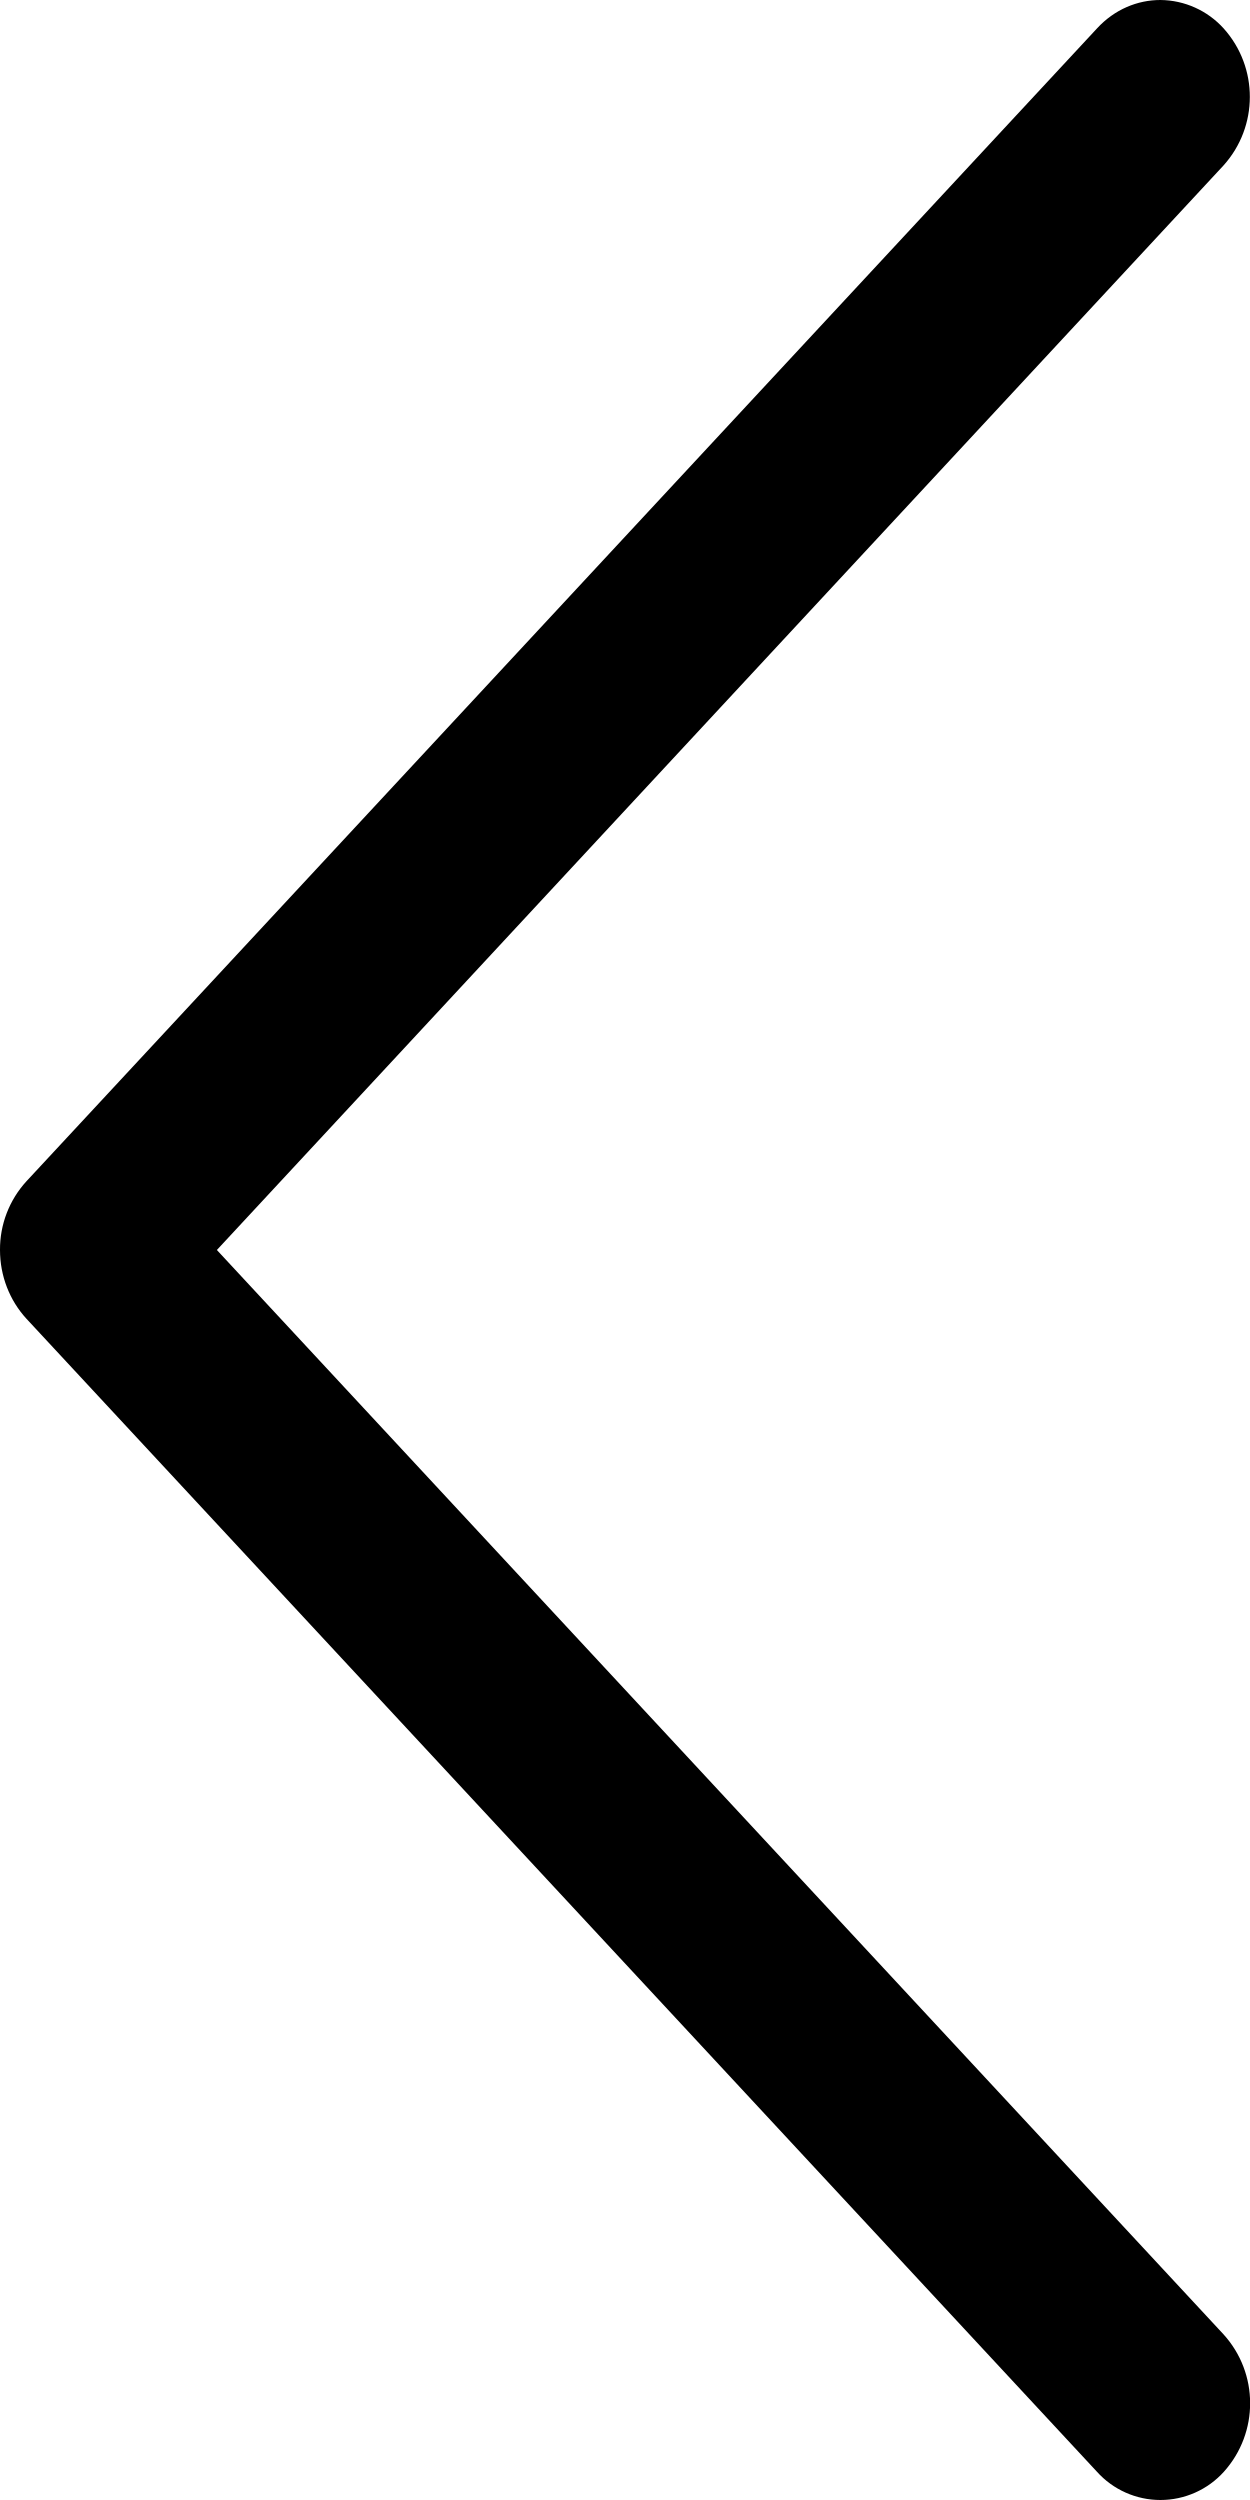
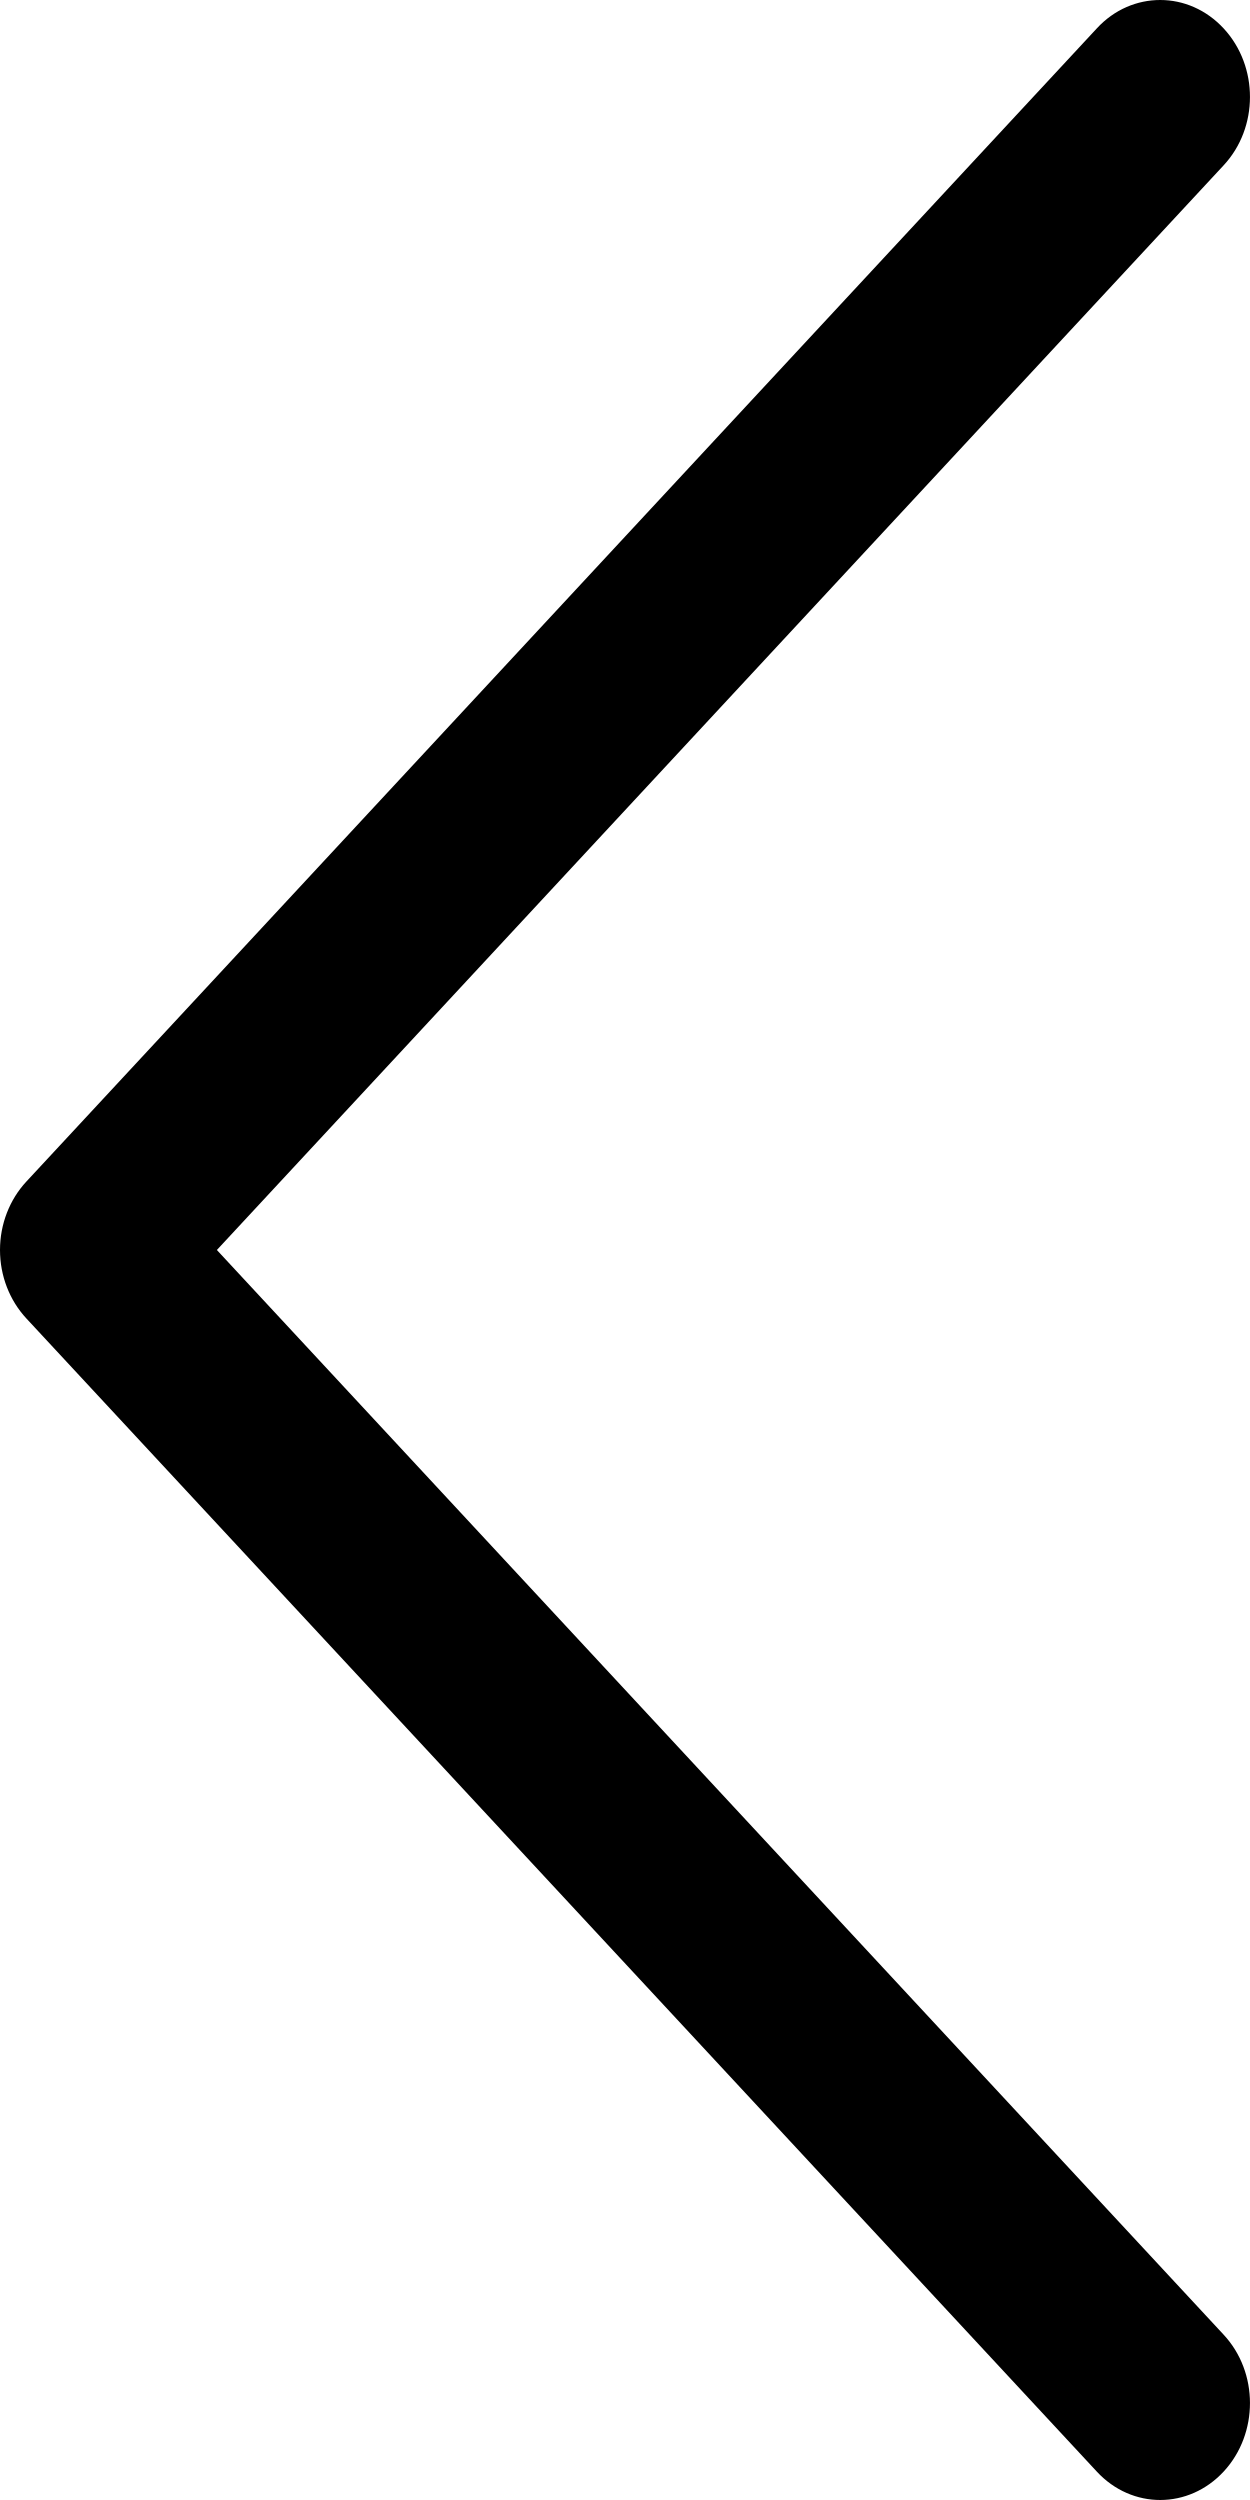
- <svg xmlns="http://www.w3.org/2000/svg" width="6" height="12" fill="none">
-   <path d="M.127 6.33l5.138 5.534a.41.41 0 00.61 0 .492.492 0 00-.002-.659L1.041 6 5.873.794a.492.492 0 00.001-.657A.414.414 0 005.57 0c-.11 0-.22.045-.304.136L.127 5.67A.484.484 0 000 6c0 .124.046.242.127.33z" fill="#000" />
+ <svg xmlns="http://www.w3.org/2000/svg" width="6" height="12" viewBox="0 0 6 12" fill="none">
+   <path d="M0.127 6.329L5.265 11.864C5.434 12.046 5.706 12.045 5.874 11.863C6.042 11.681 6.042 11.387 5.873 11.206L1.041 6L5.873 0.794C6.042 0.613 6.042 0.319 5.874 0.137C5.79 0.046 5.68 0 5.569 0C5.459 0 5.349 0.045 5.265 0.136L0.127 5.671C0.046 5.758 0 5.876 0 6C0 6.124 0.046 6.242 0.127 6.329Z" fill="black" />
</svg>
